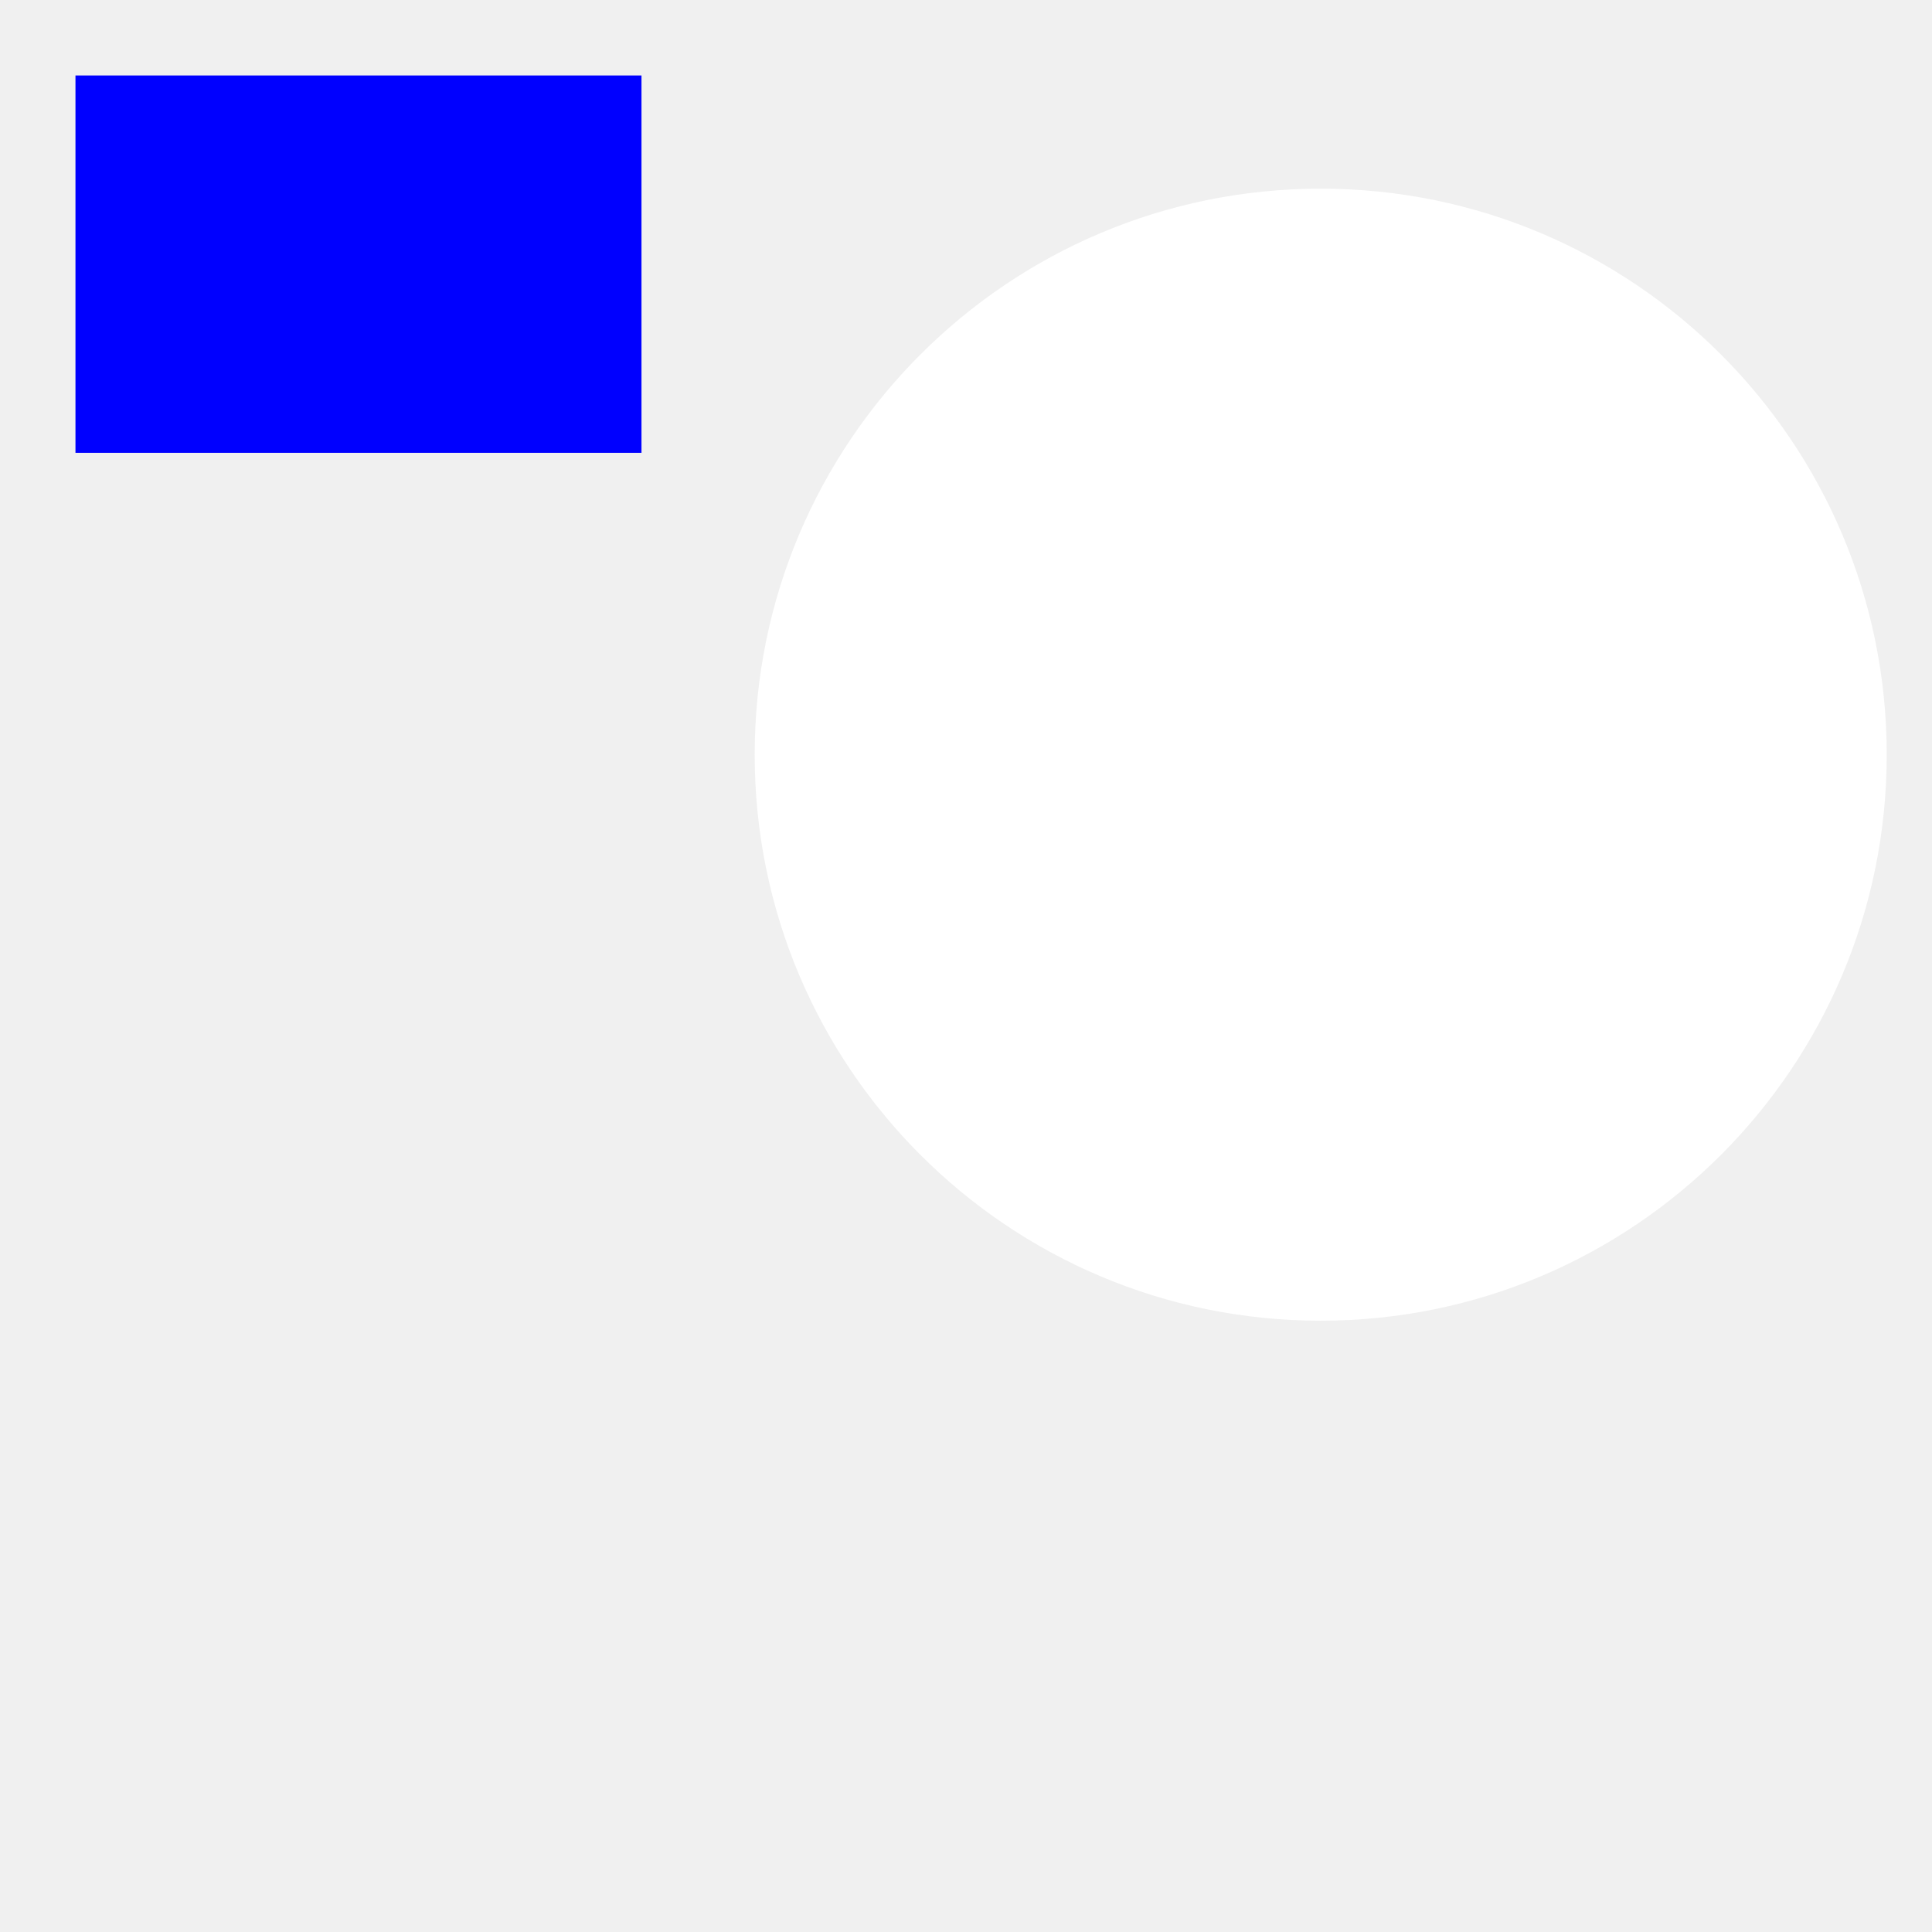
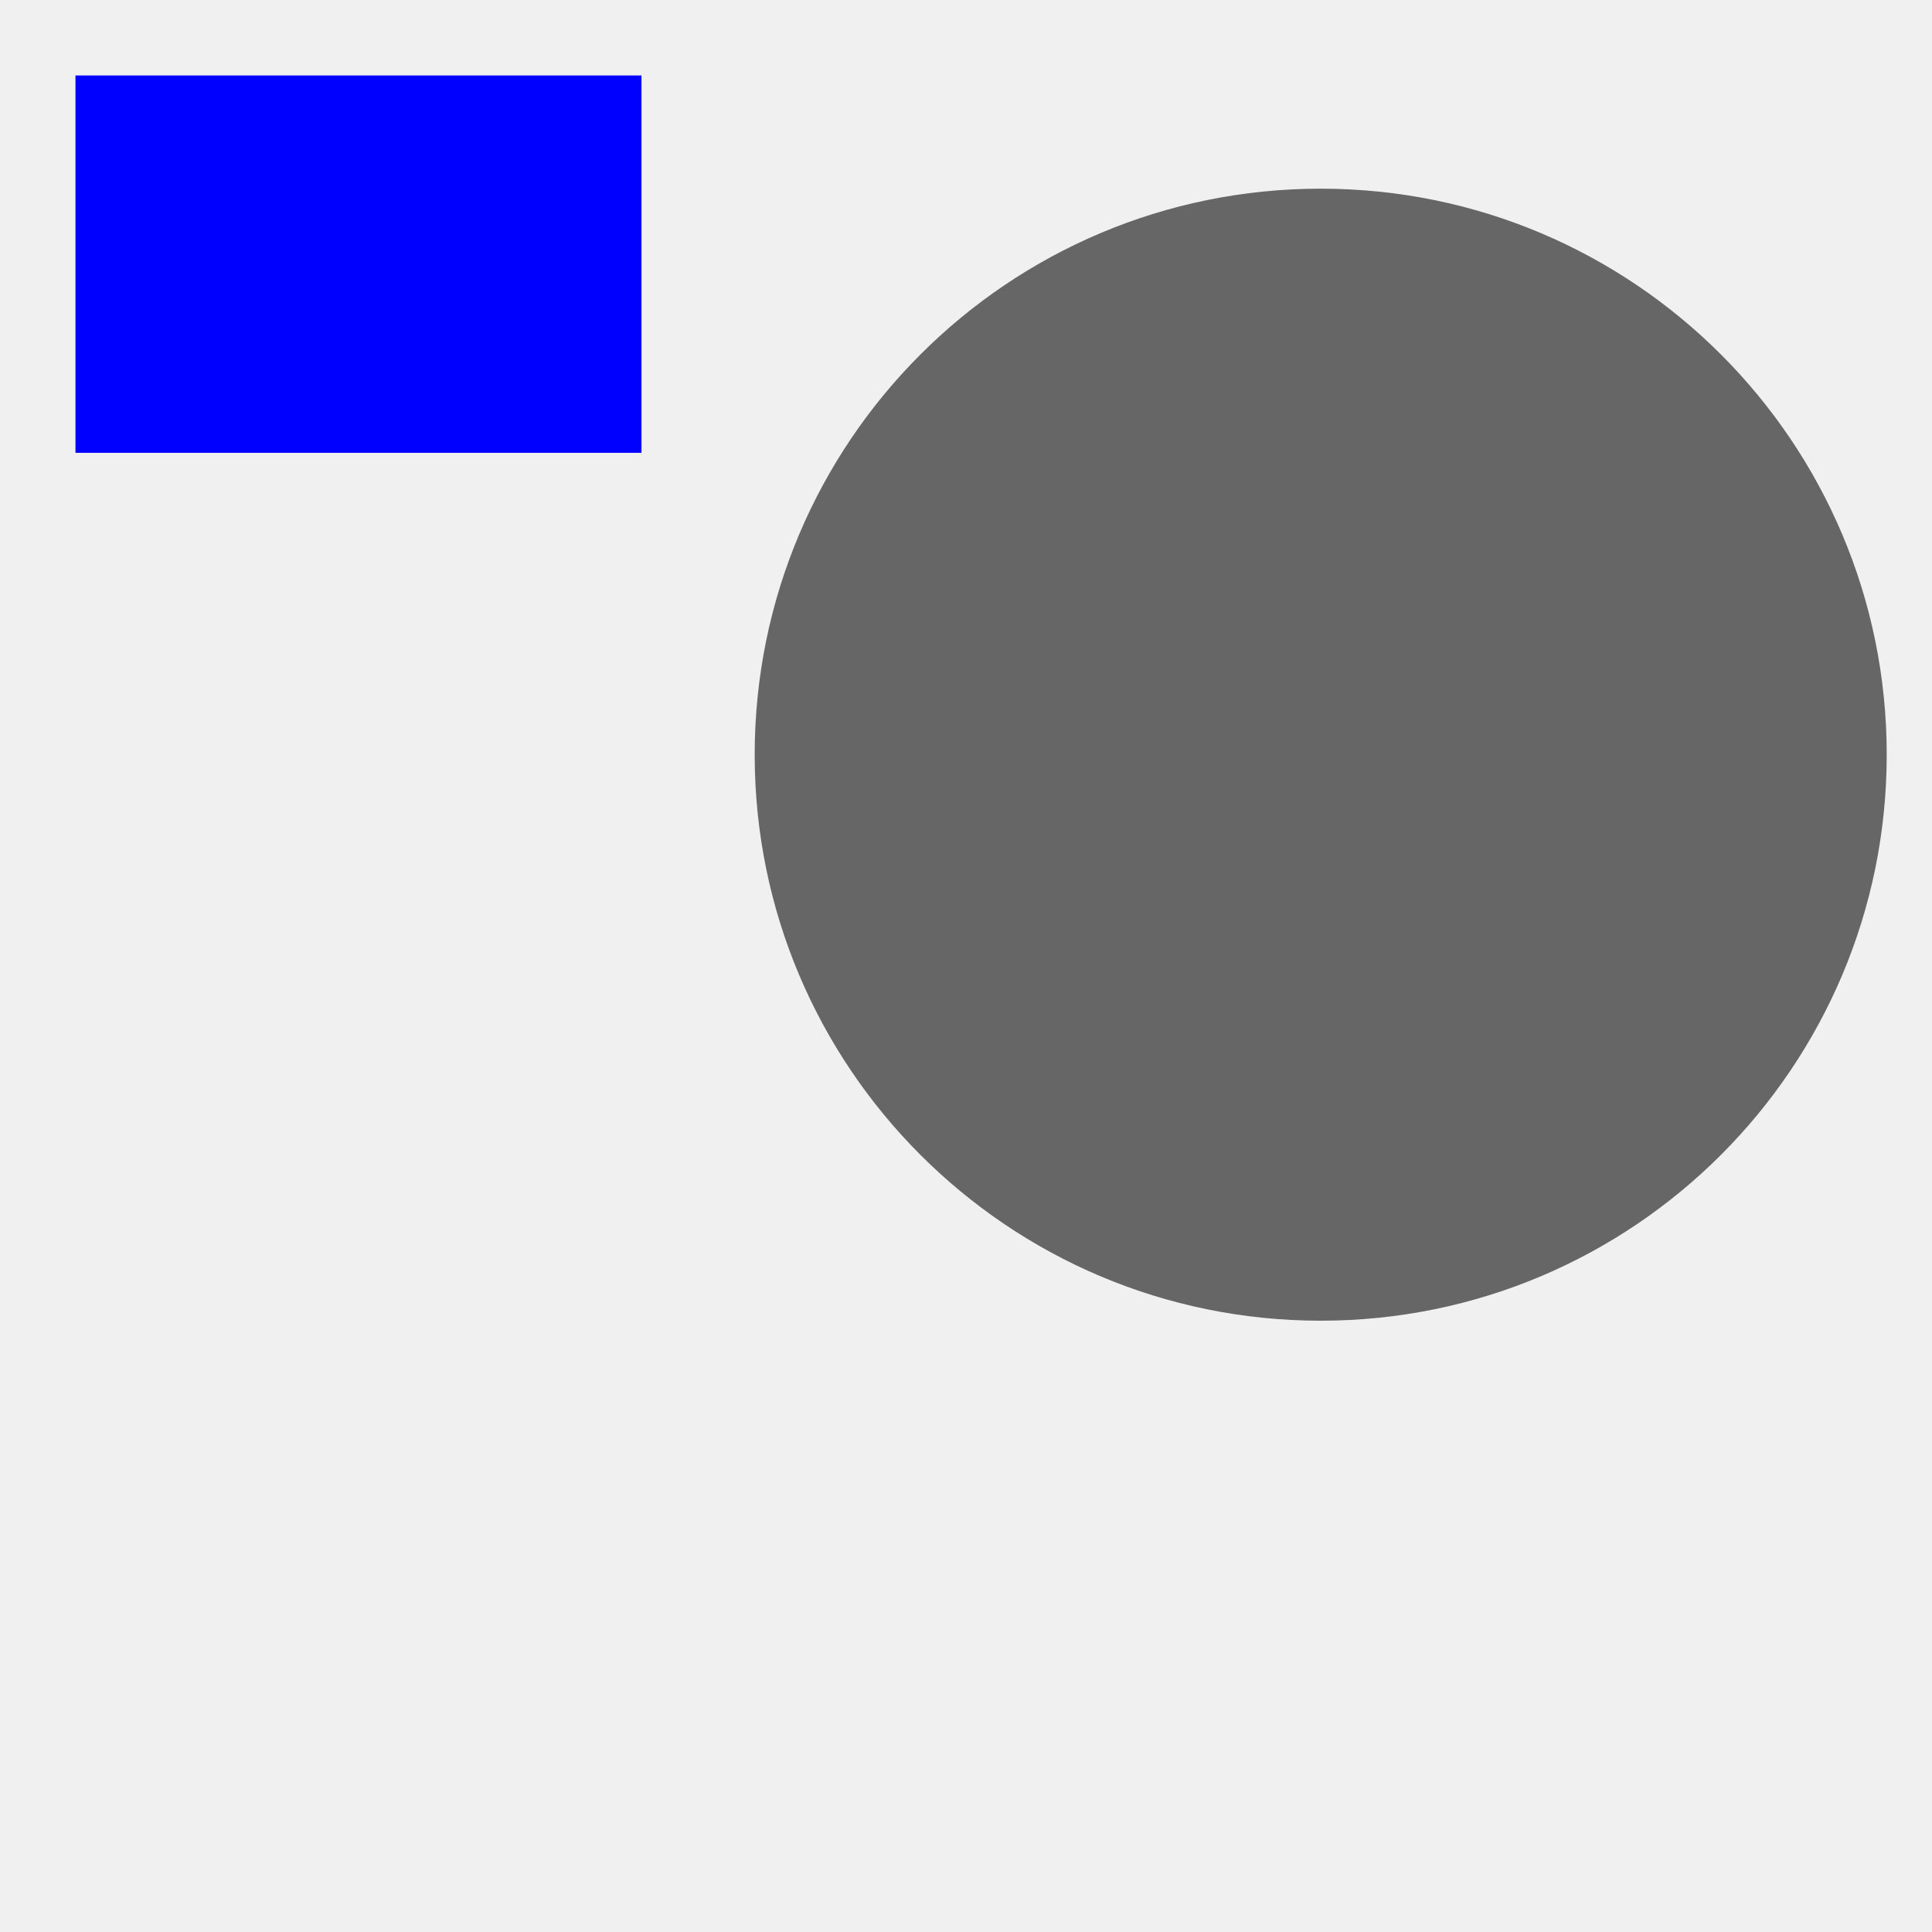
<svg xmlns="http://www.w3.org/2000/svg" width="256" height="256" viewBox="0 0 256 256">
  <circle cx="175" cy="100" r="75" fill="red" />
  <rect class="my-rect" x="10" y="10" width="75" height="50" fill="blue" />
-   <style> circle { fill: #fff; } .my-rect:hover { fill: #000; } </style>
+   <style> circle { fill: #666; } .my-rect:hover { fill: #777; } </style>
</svg>
